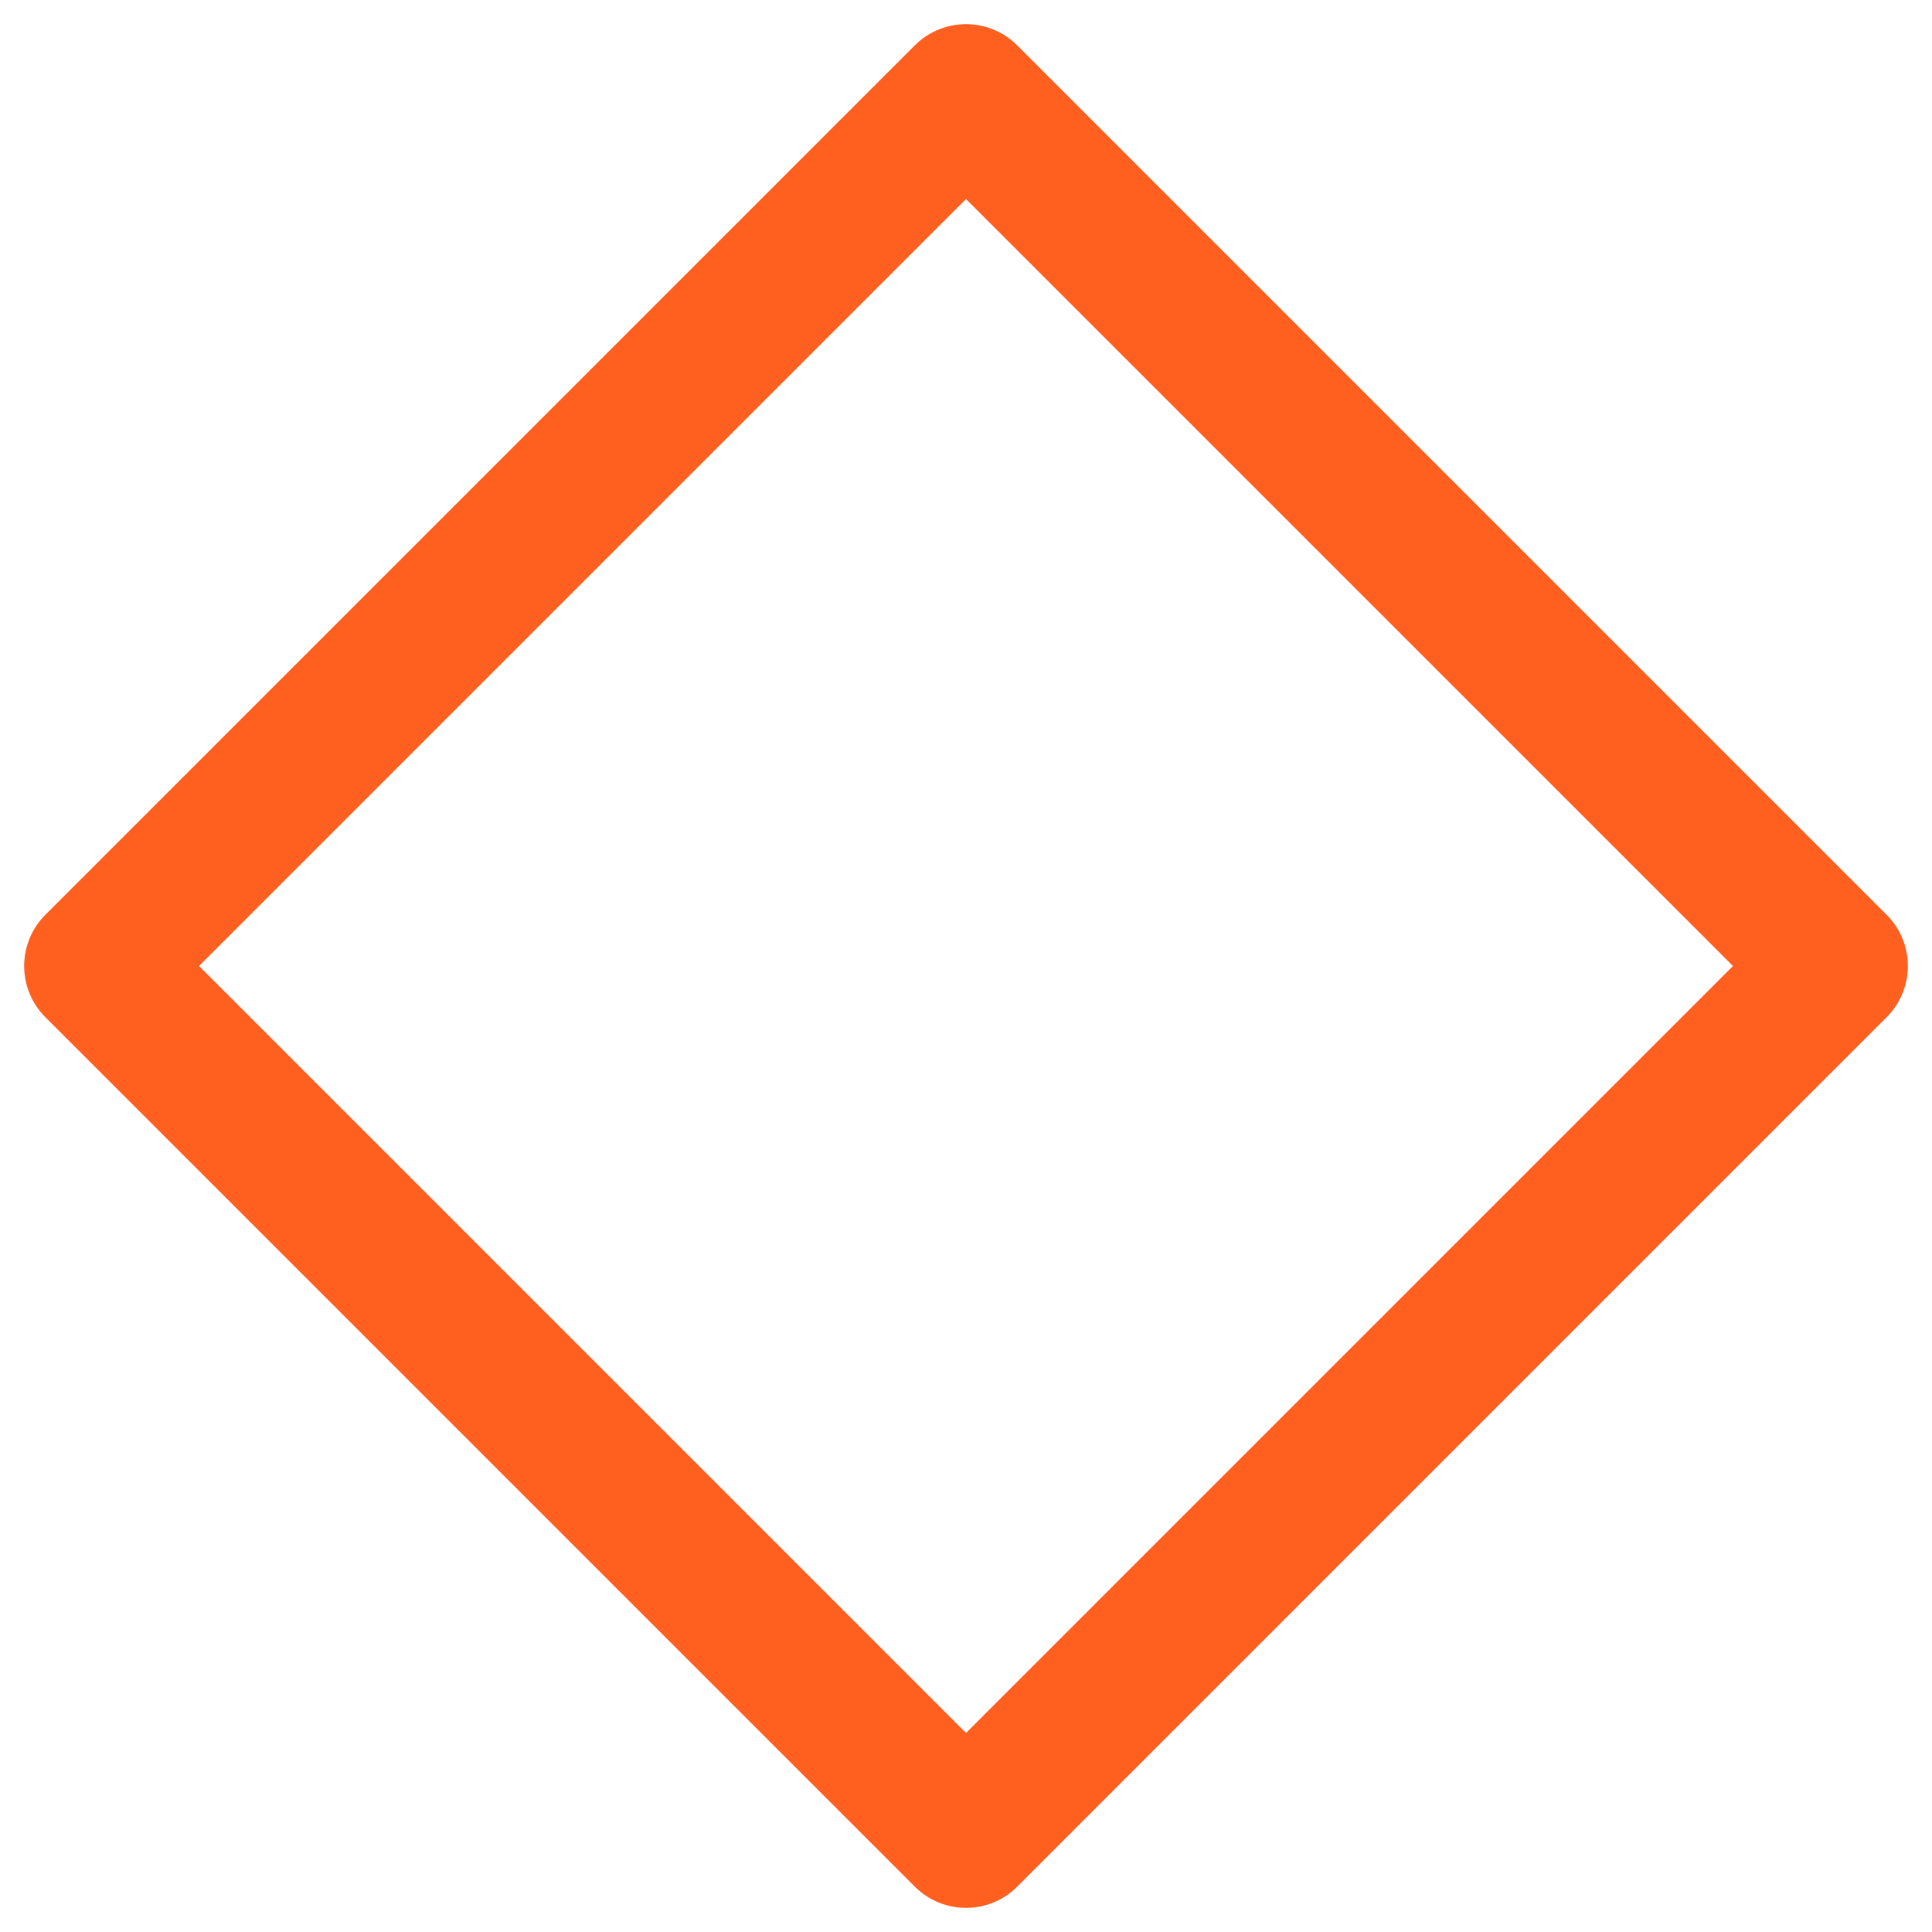
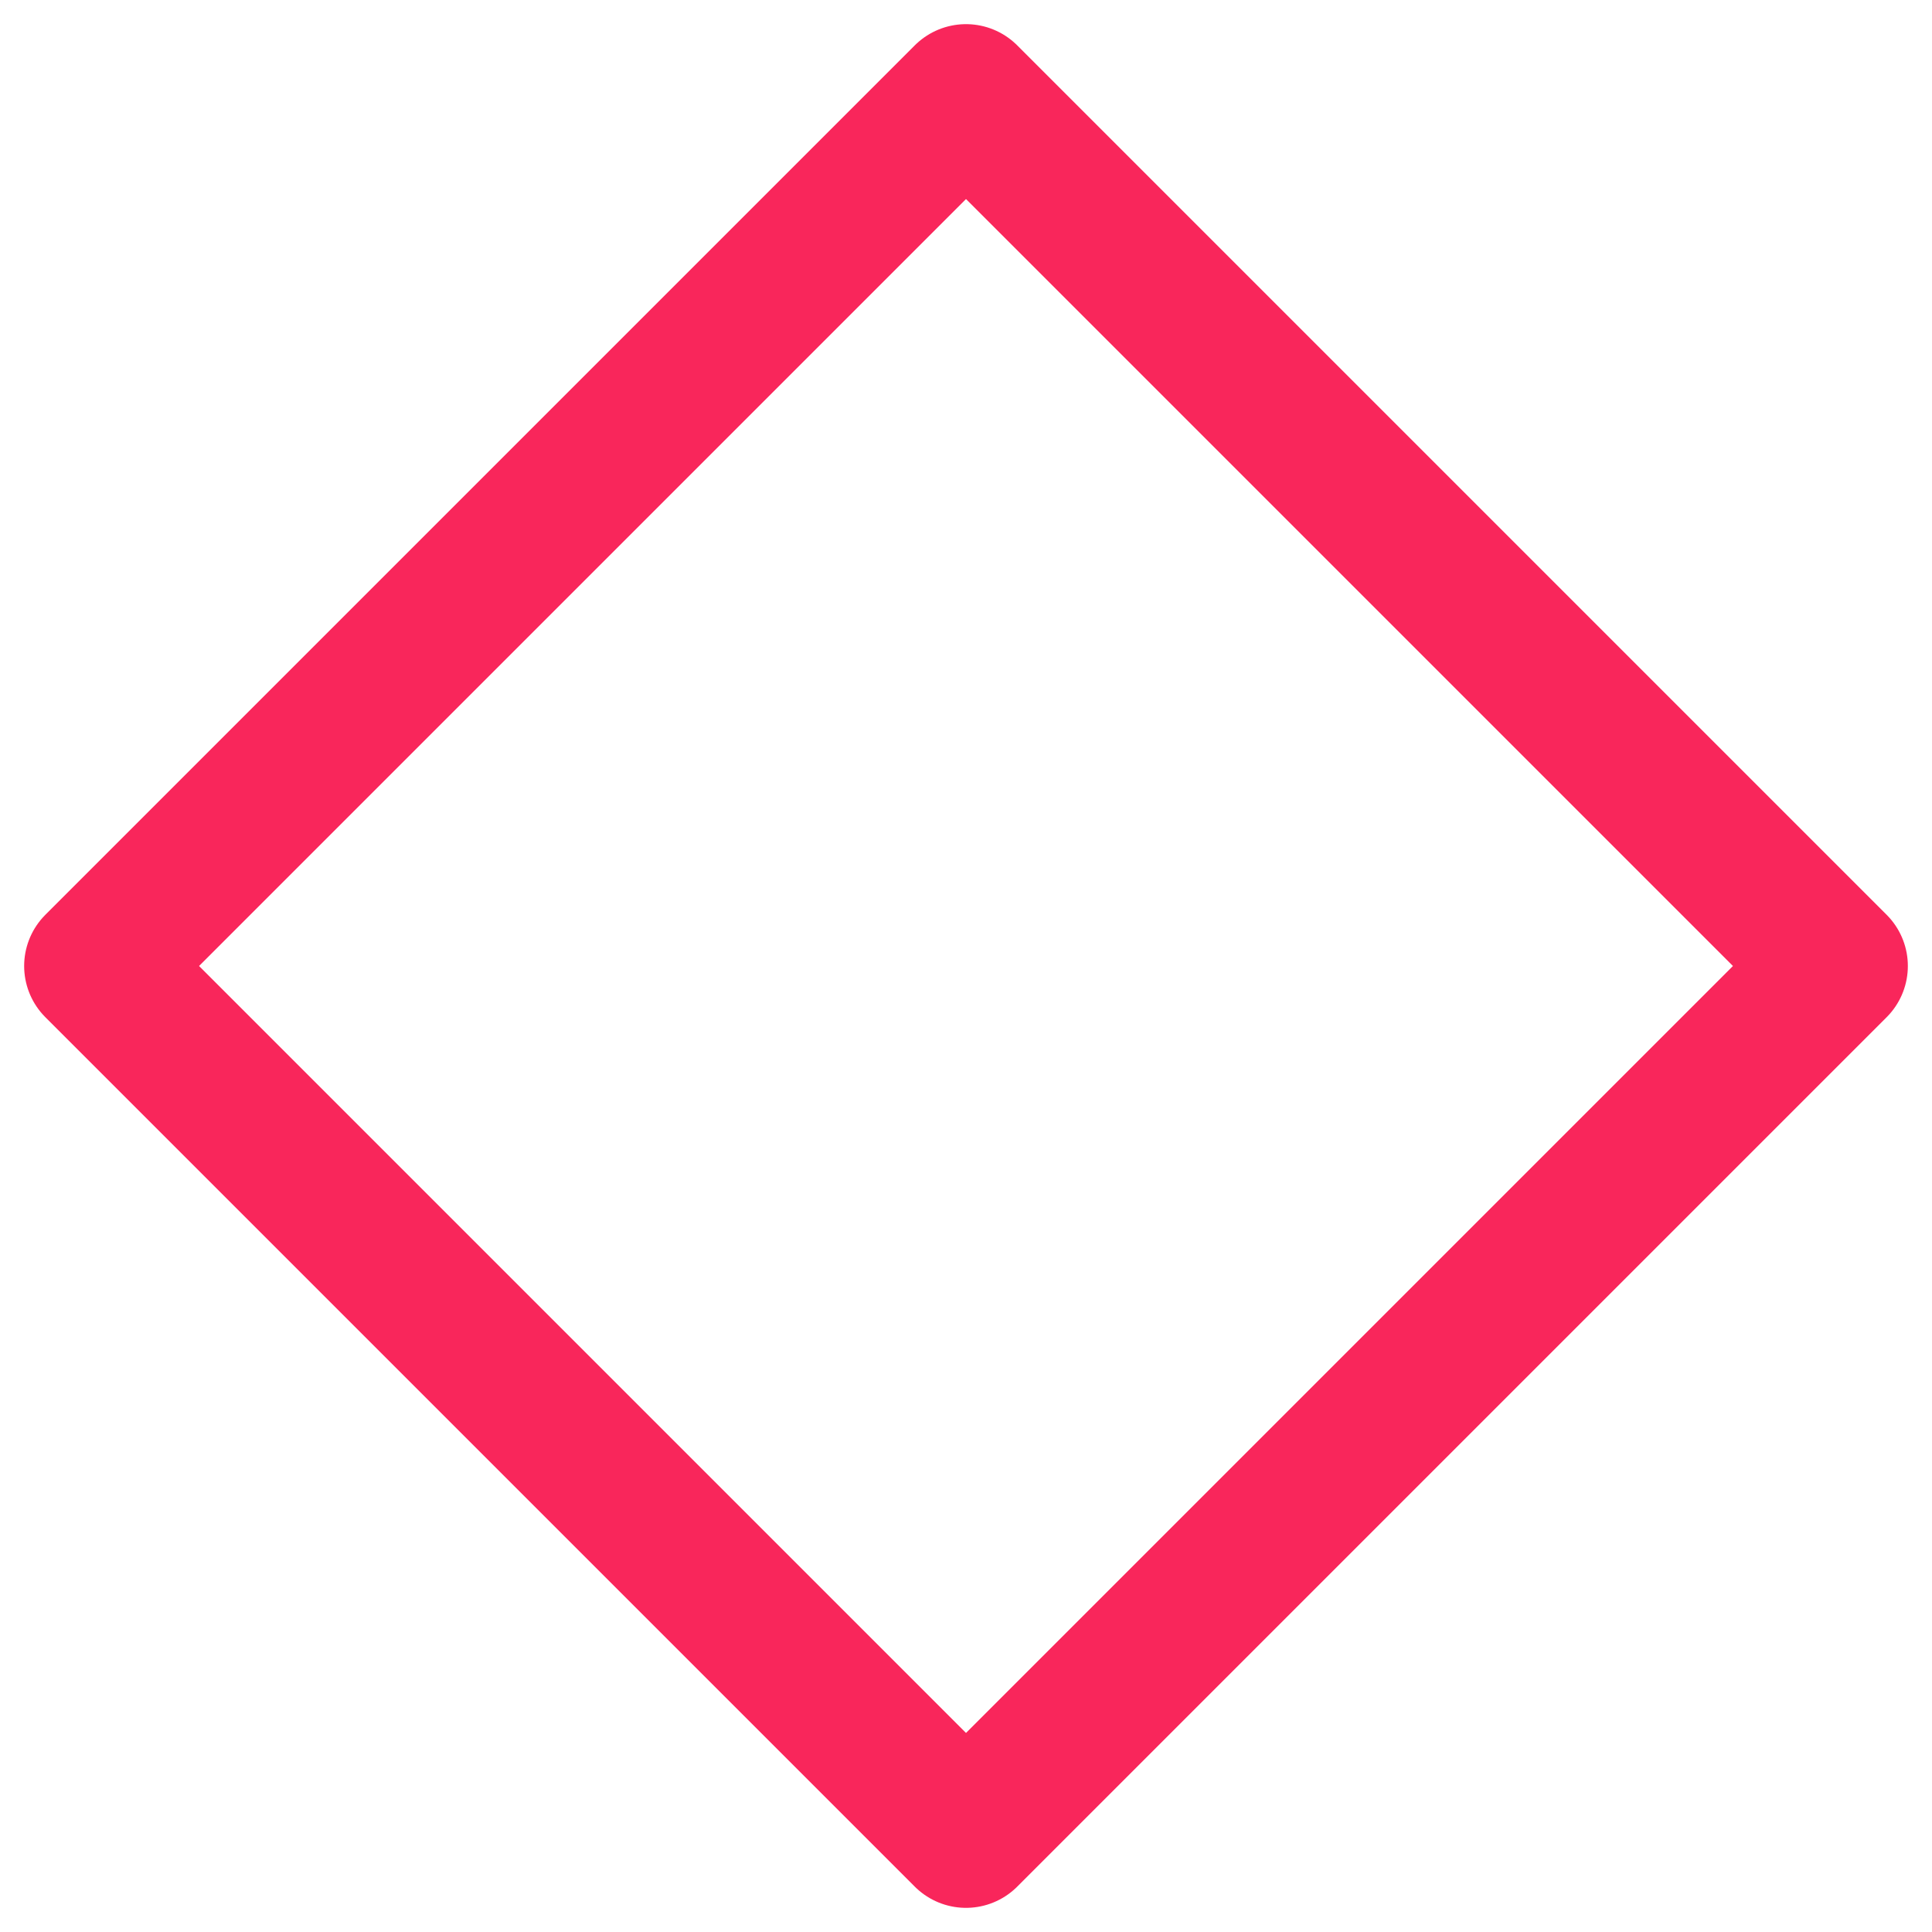
<svg xmlns="http://www.w3.org/2000/svg" width="20" height="20" viewBox="0 0 20 20" fill="none">
-   <path d="M10 1L19 10L10 19L1 10L10 1Z" stroke="#FF5F1F" stroke-width="1.5" fill="none" stroke-linejoin="round" />
+   <path d="M10 1L19 10L10 19L1 10L10 1Z" stroke="#F9265B" stroke-width="1.5" fill="none" stroke-linejoin="round" />
</svg>
